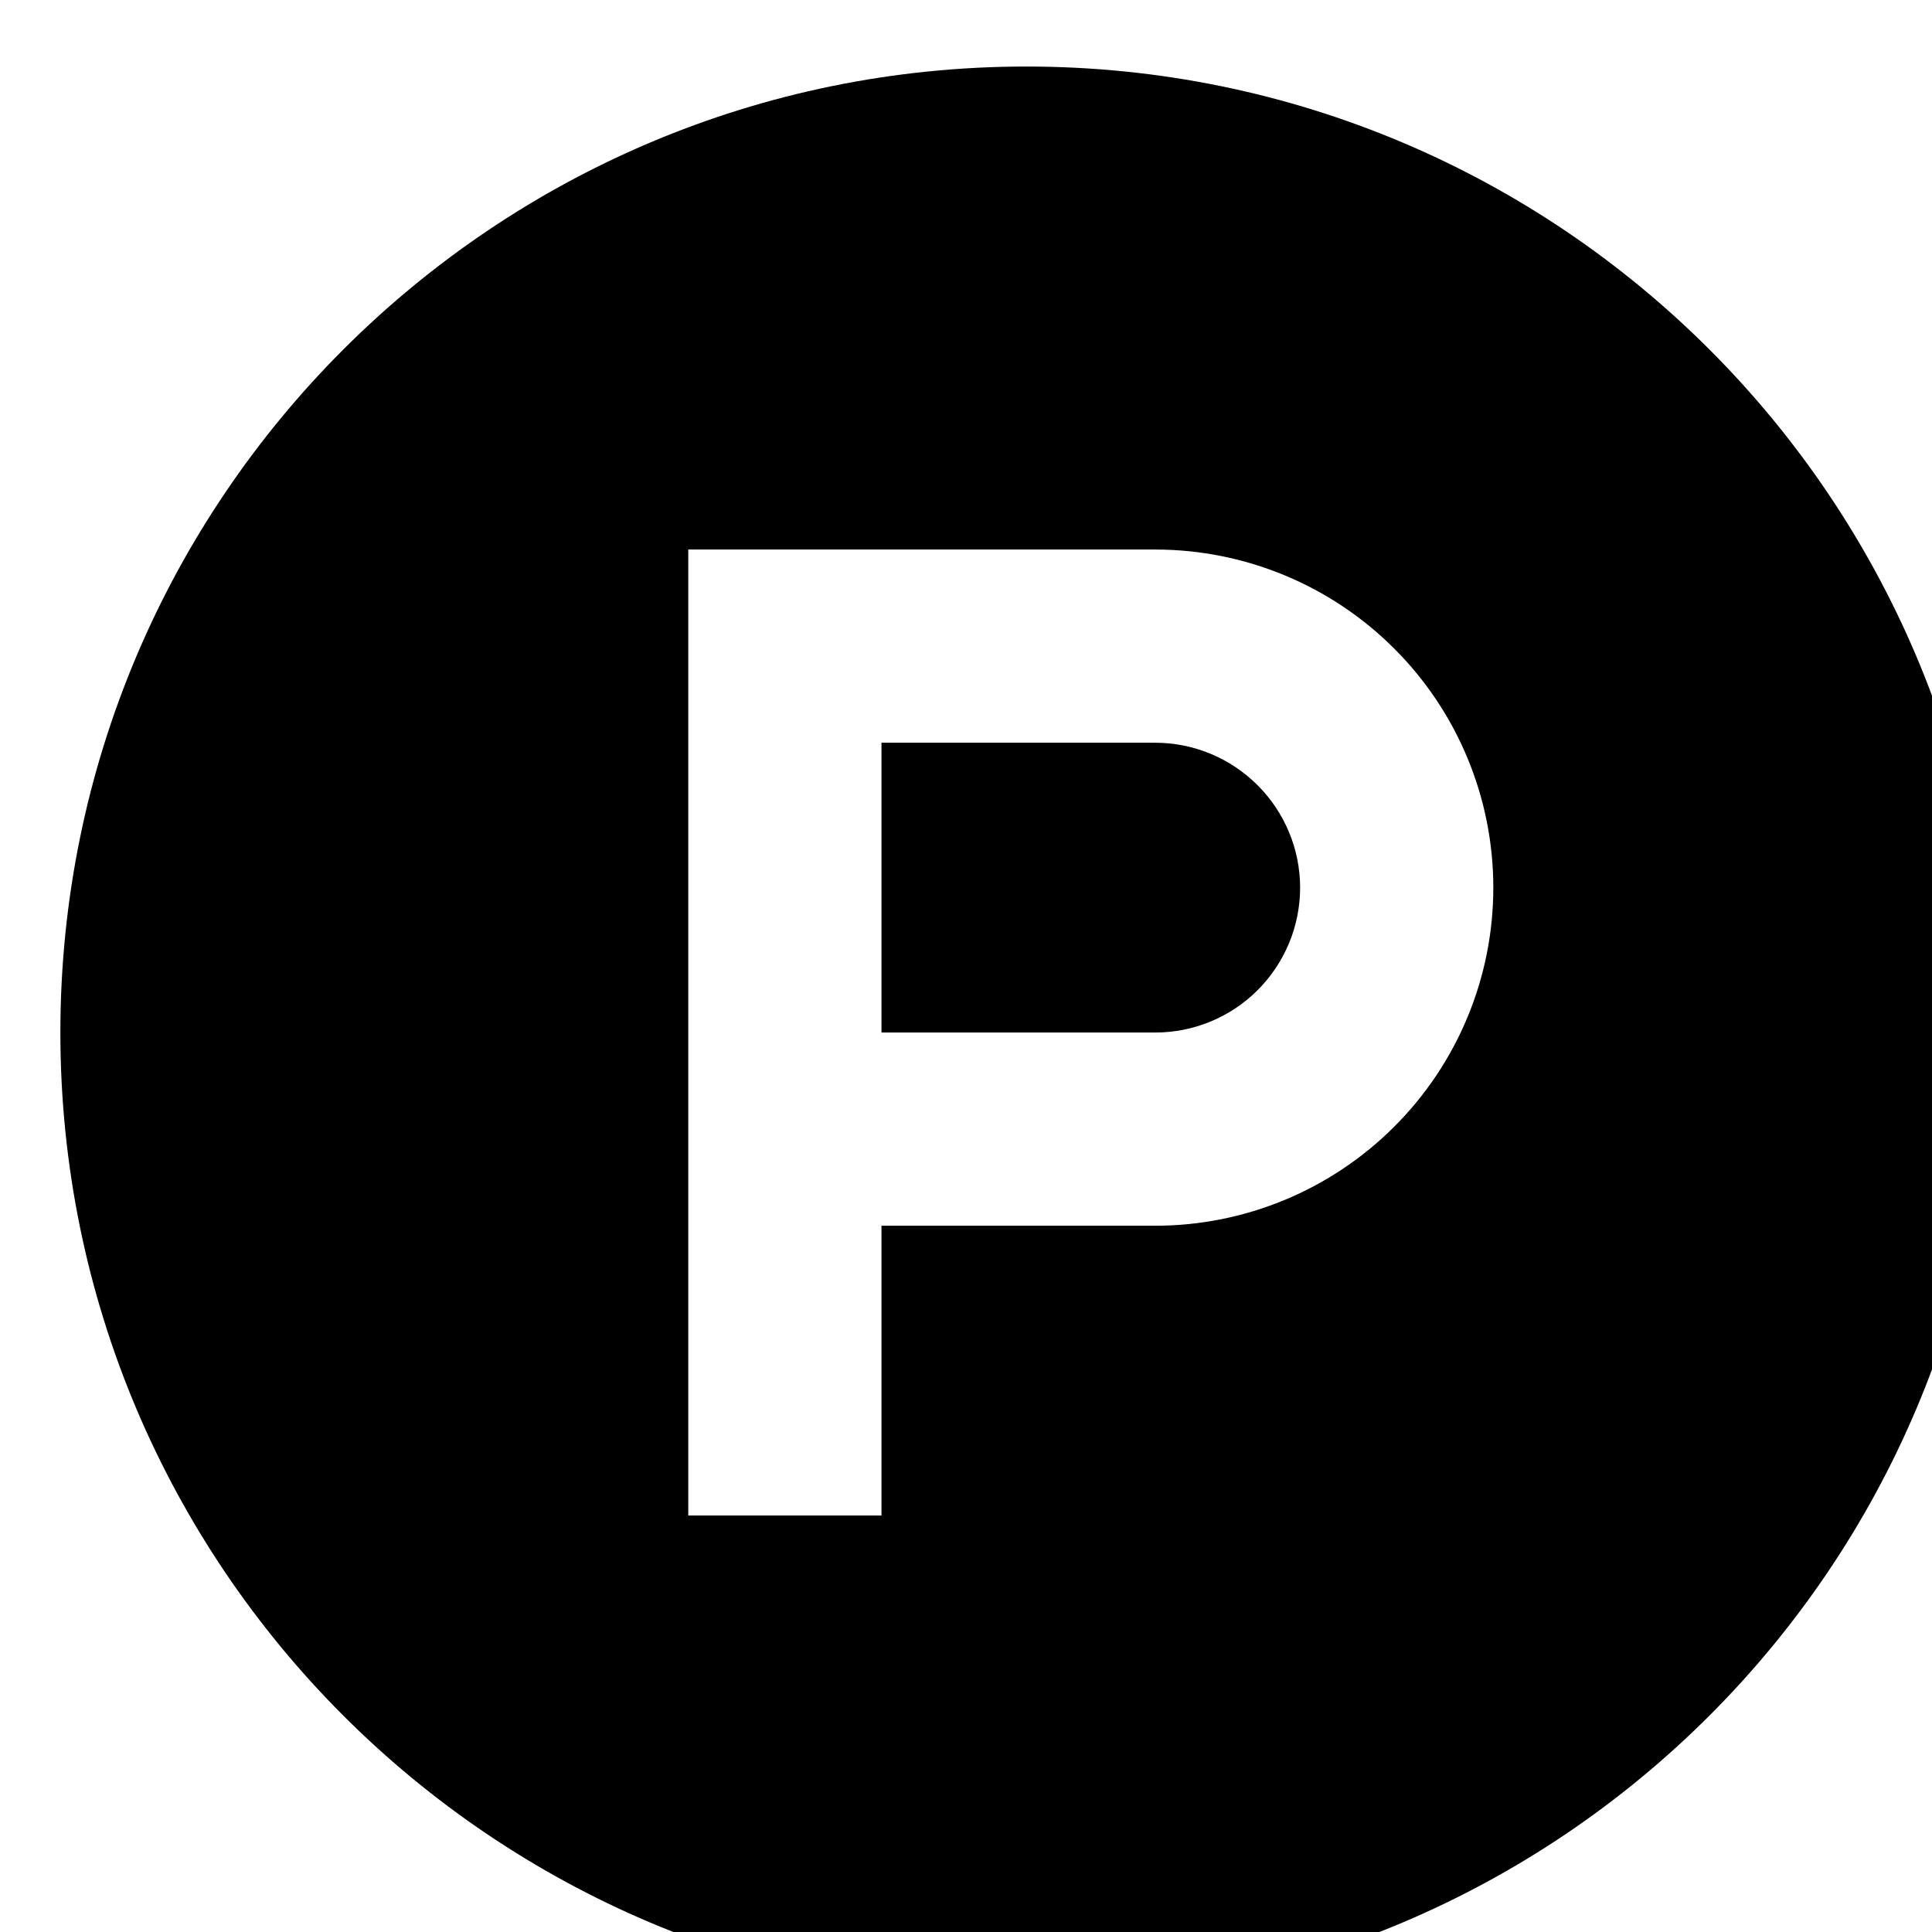
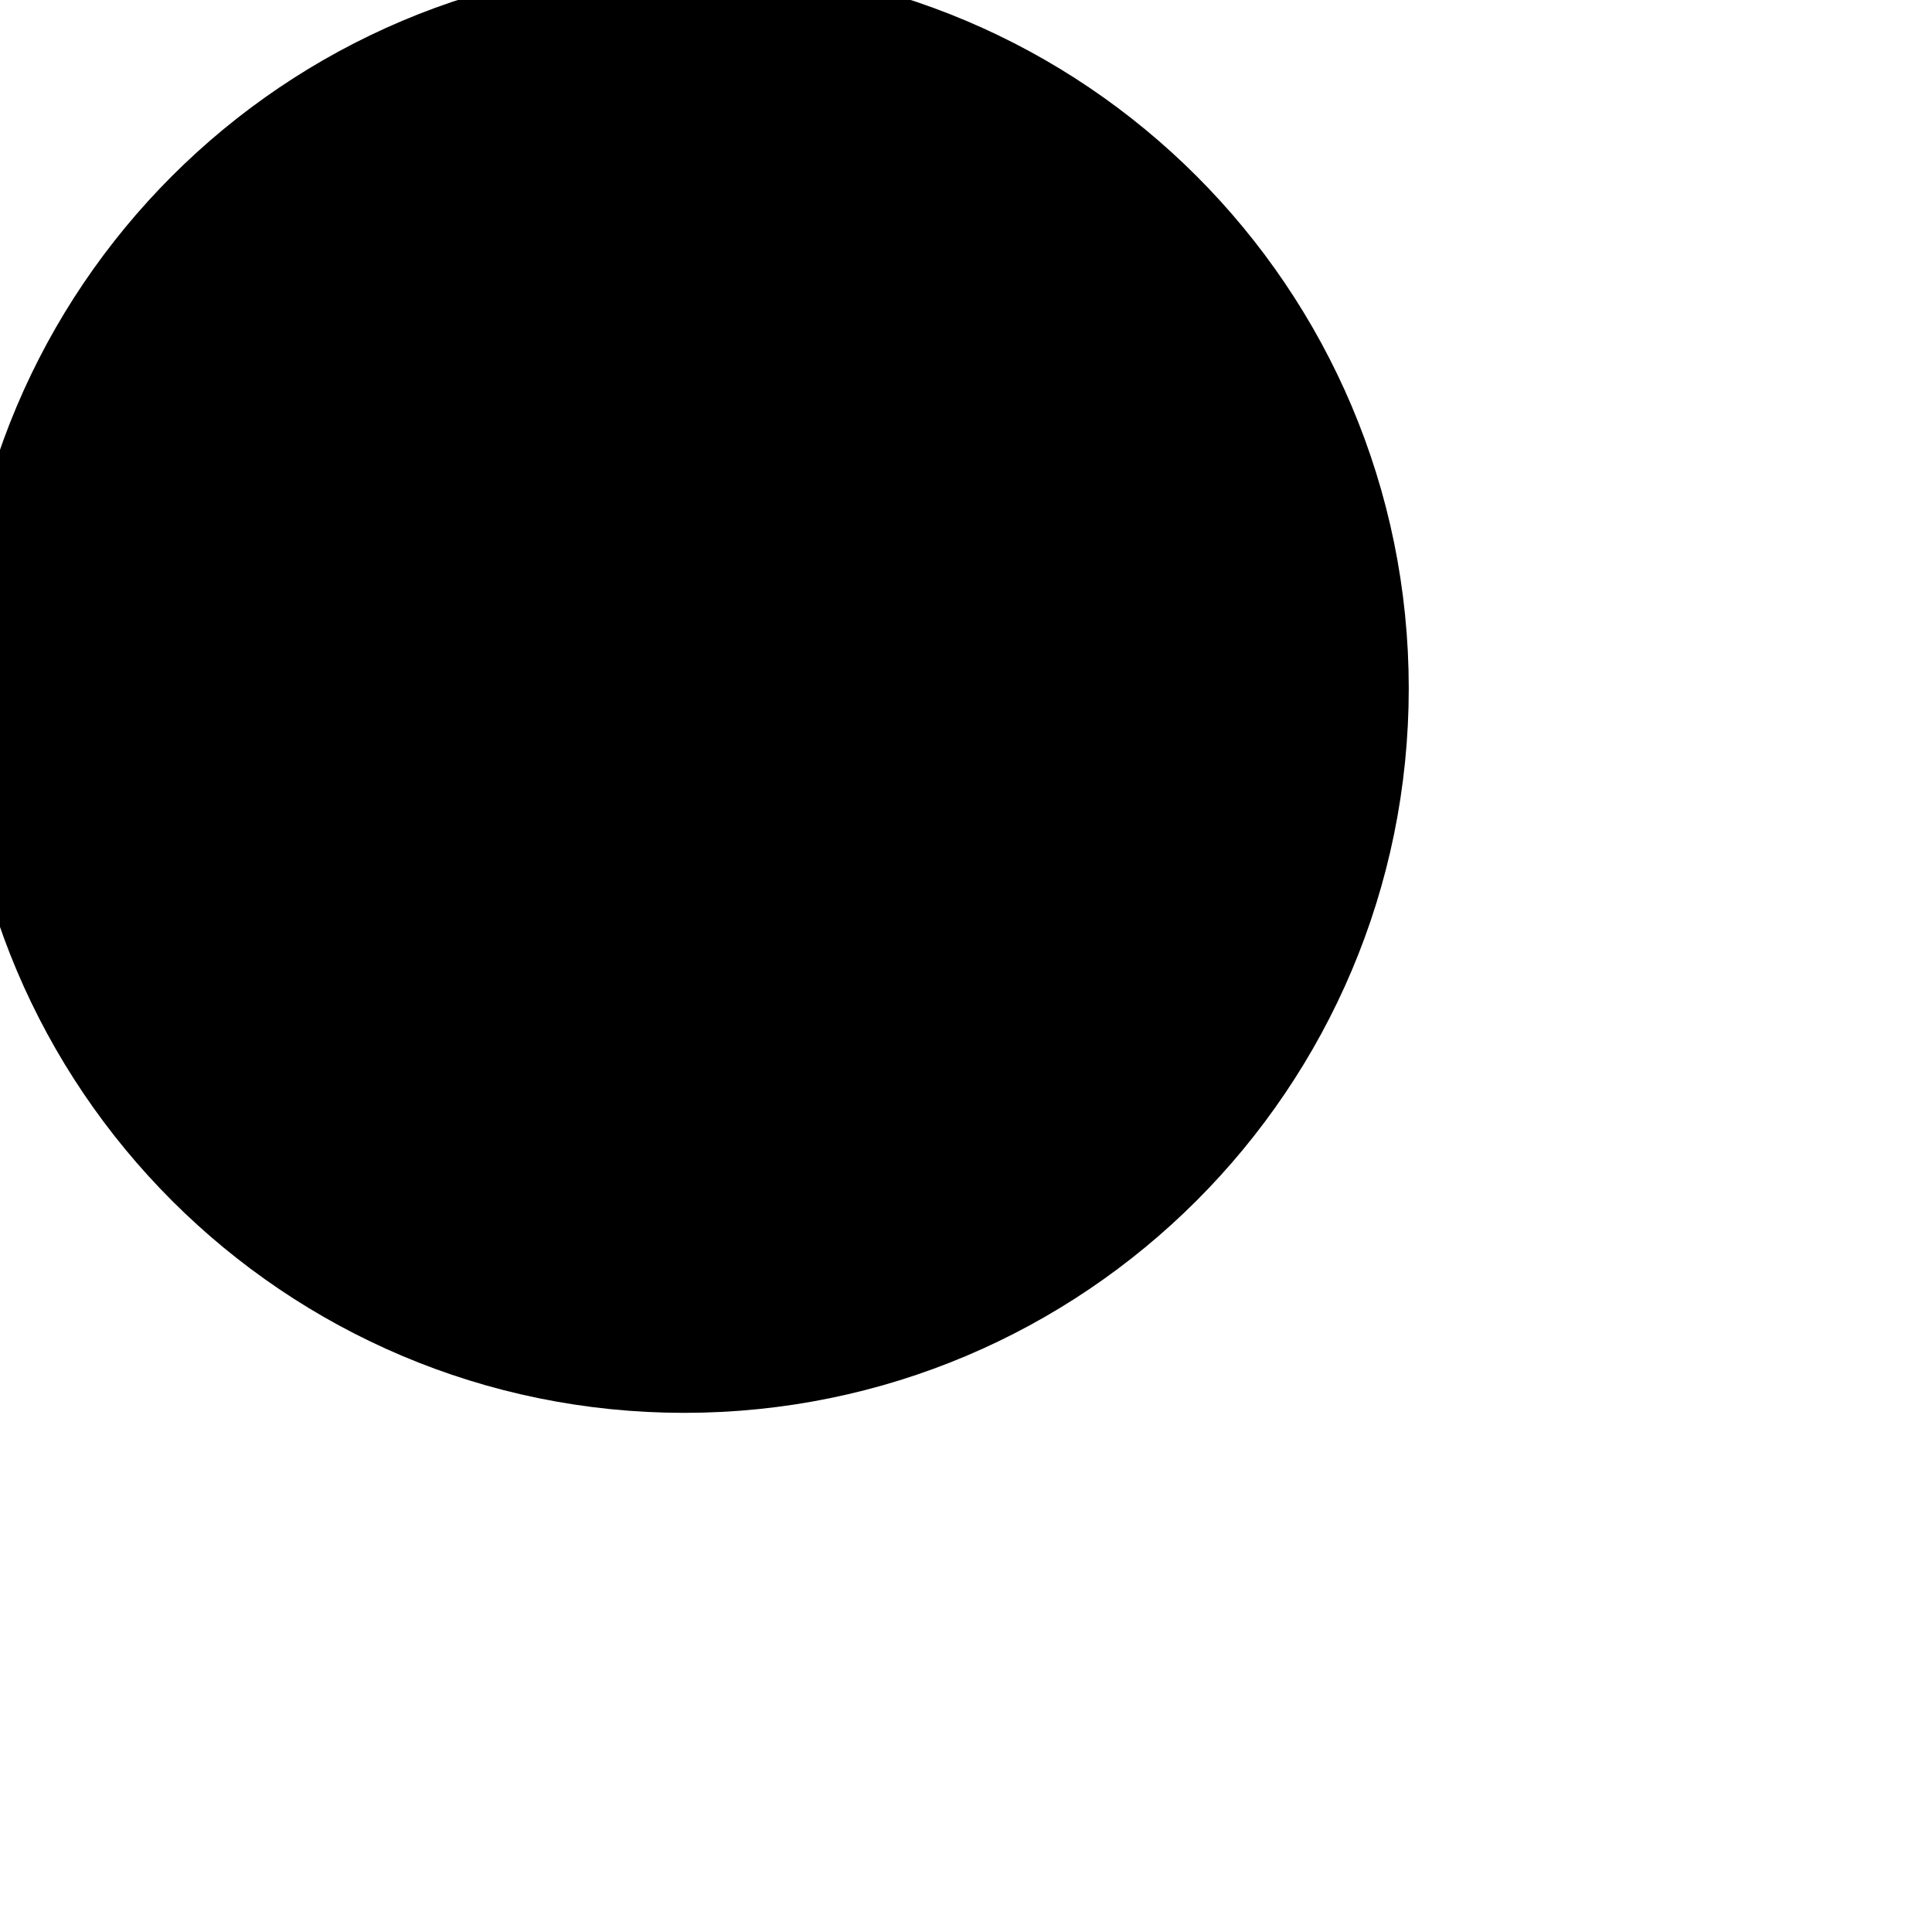
- <svg stroke="none">
+ <svg xmlns="http://www.w3.org/2000/svg" width="24" height="24" viewBox="0 0 24 24" fill="none" stroke="currentColor" stroke-width="2" stroke-linecap="round" stroke-linejoin="round">
  <path fill="currentColor" d="M7.3 8.551H9.567C9.885 8.551 10.19 8.425 10.415 8.2C10.64 7.975 10.767 7.67 10.767 7.351C10.767 7.033 10.64 6.728 10.415 6.503C10.19 6.278 9.885 6.151 9.567 6.151H7.3V8.551Z M8.5 16.551C12.918 16.551 16.5 12.97 16.5 8.551C16.5 4.133 12.918 0.551 8.5 0.551C4.082 0.551 0.5 4.133 0.5 8.551C0.5 12.97 4.082 16.551 8.5 16.551ZM5.7 4.551H9.567C10.309 4.551 11.021 4.846 11.546 5.371C12.072 5.896 12.367 6.609 12.367 7.351C12.367 8.094 12.072 8.806 11.546 9.331C11.021 9.856 10.309 10.151 9.567 10.151H7.3V12.551H5.7V4.551Z" />
</svg>
